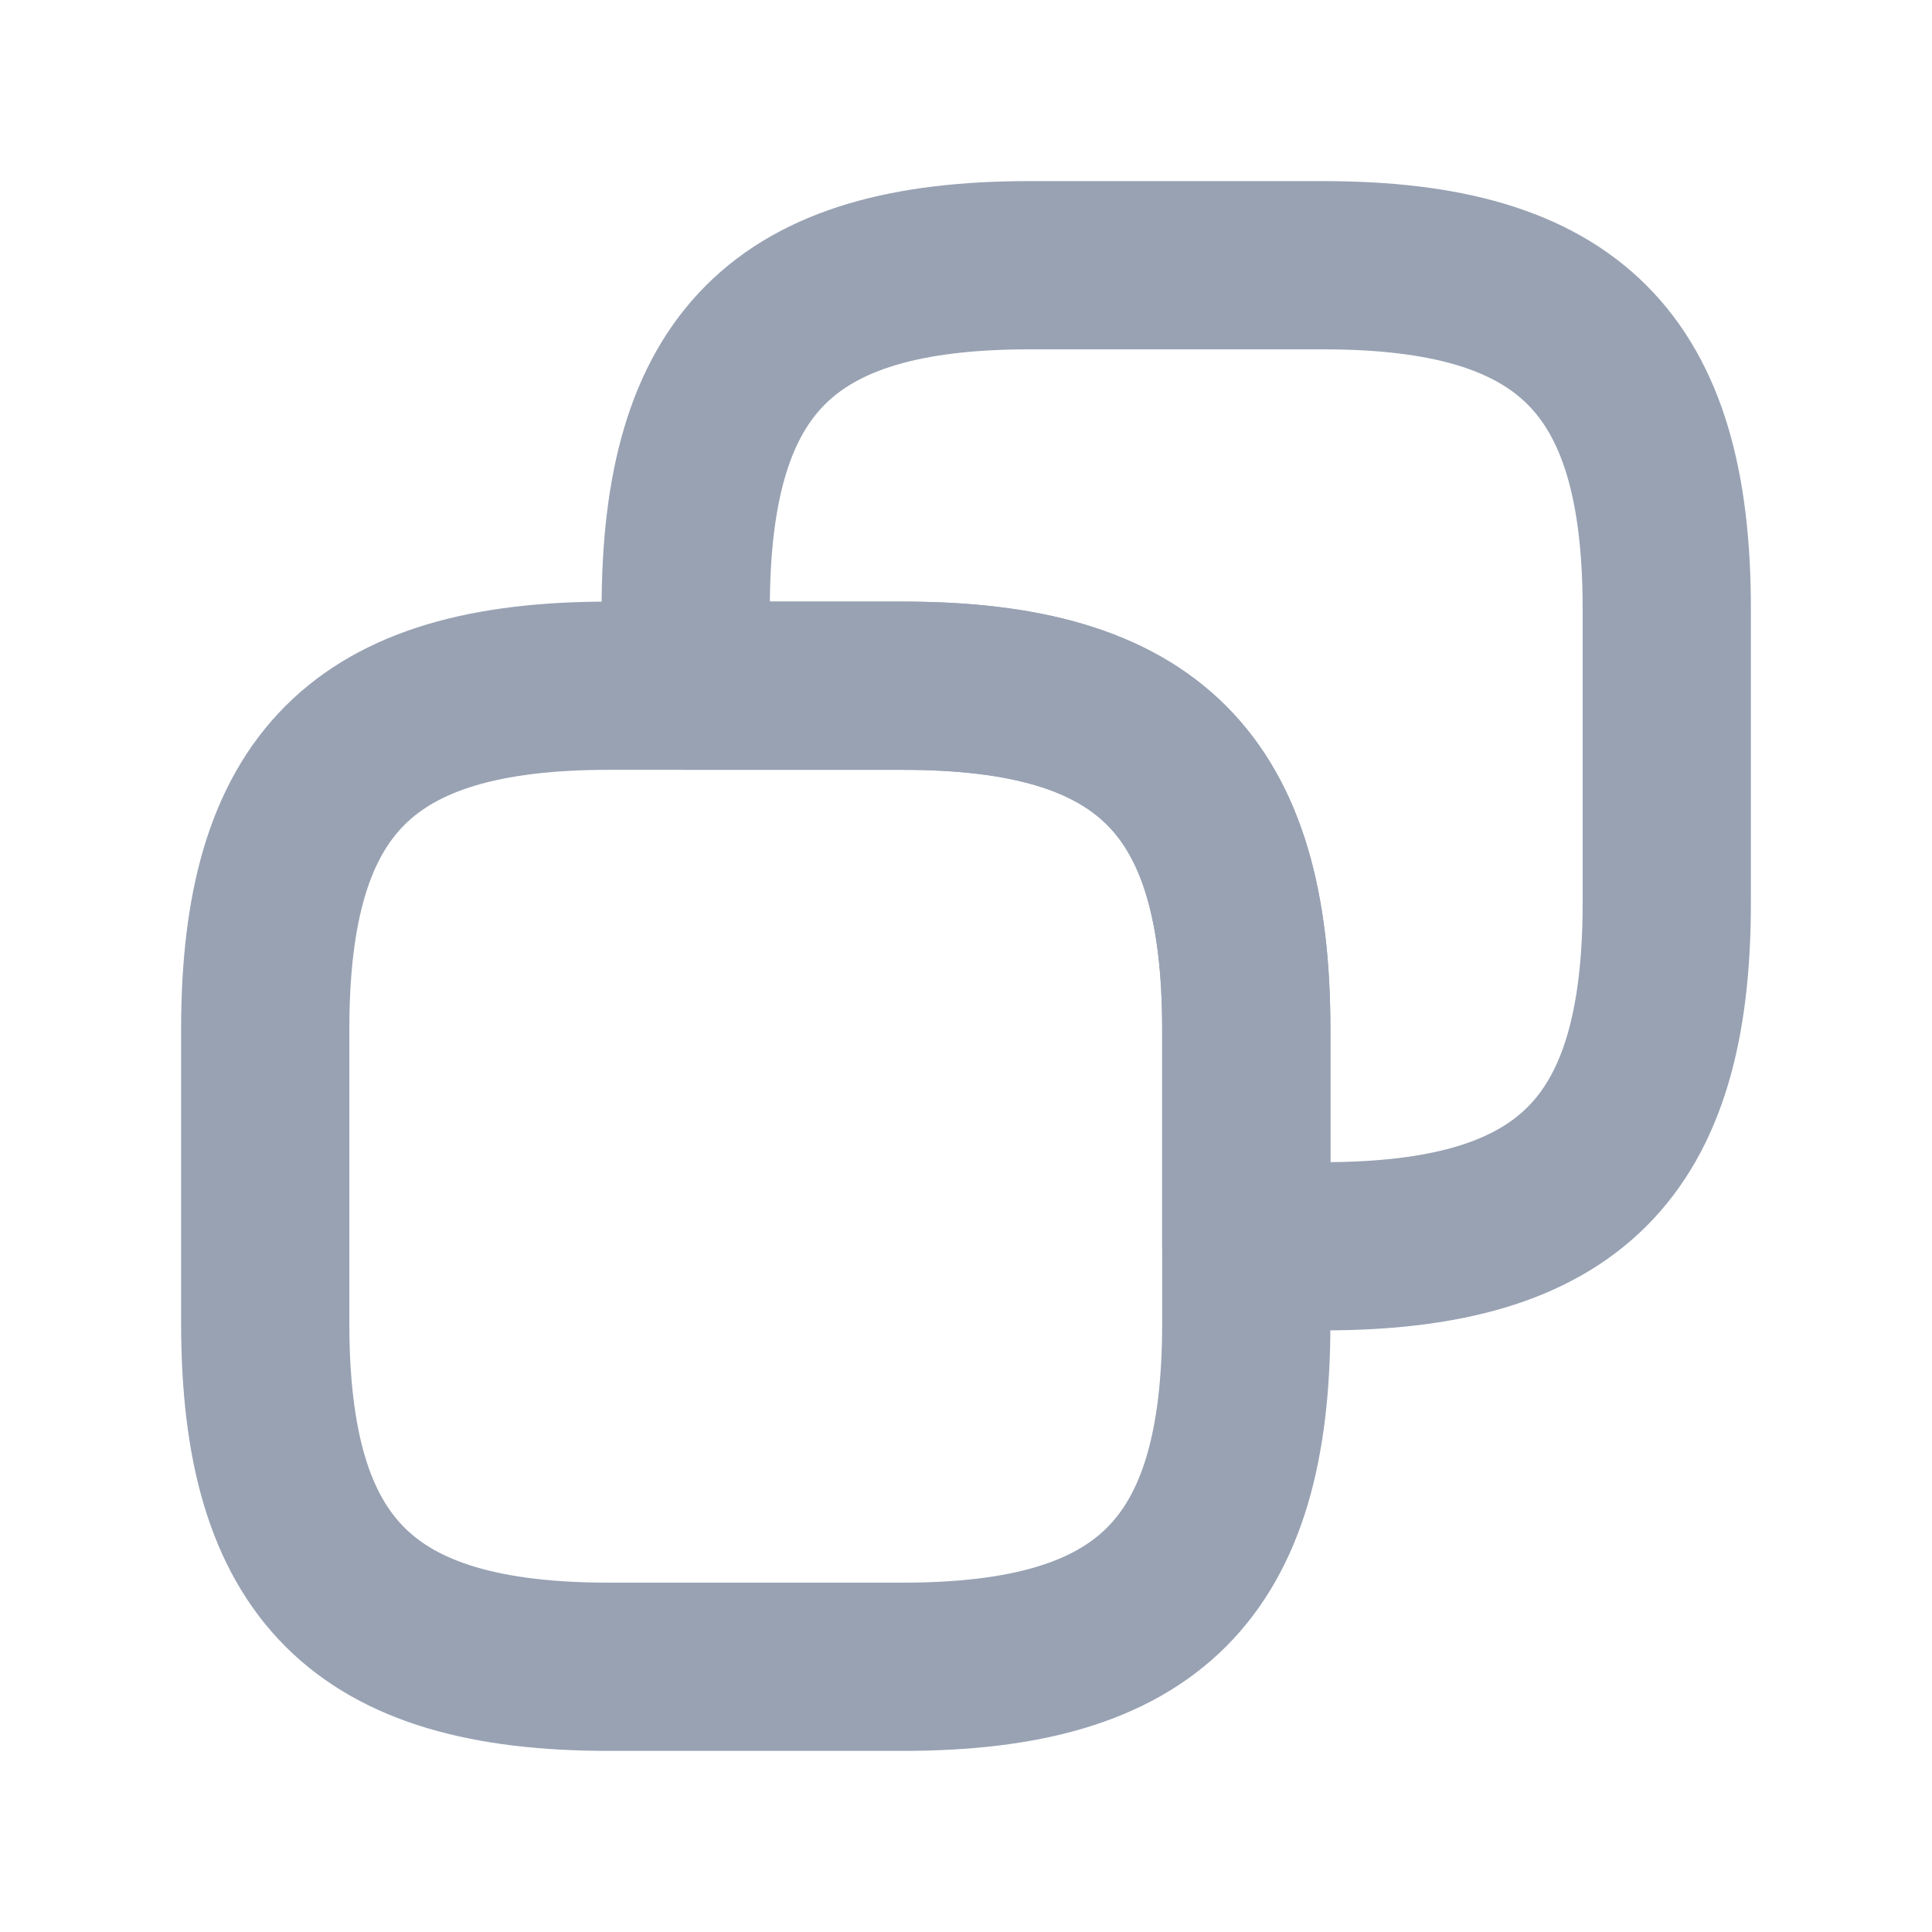
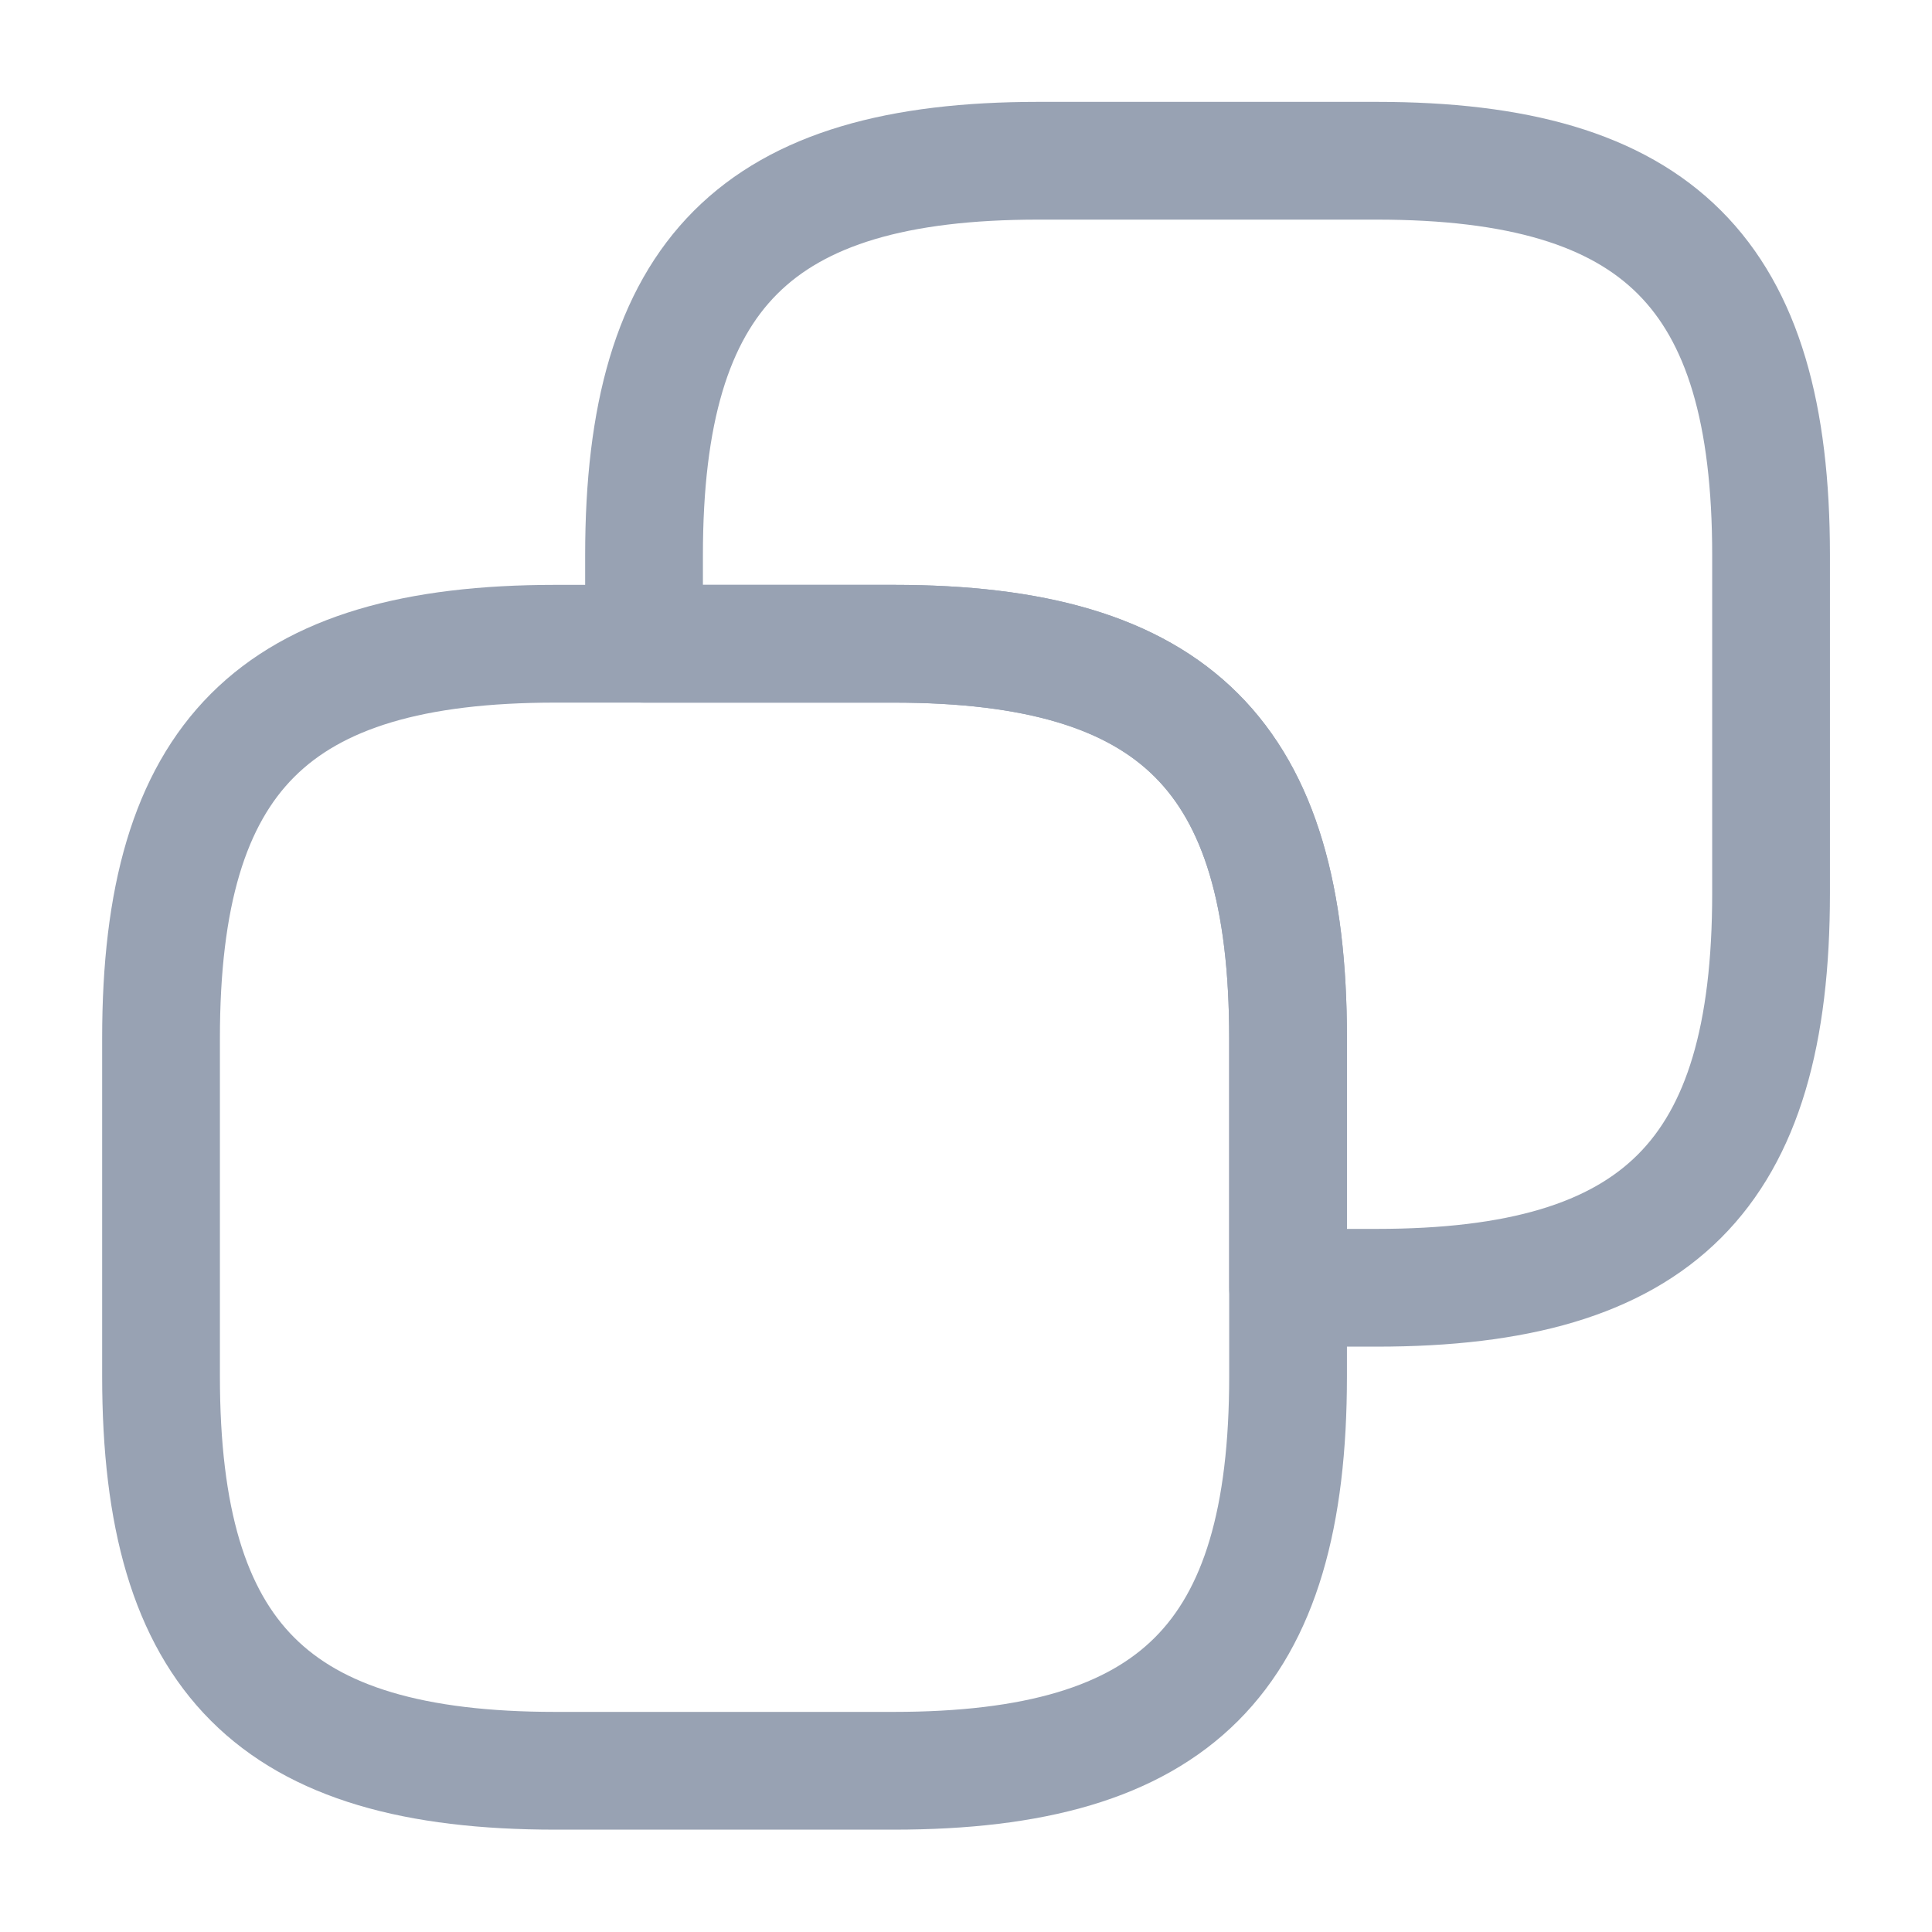
- <svg xmlns="http://www.w3.org/2000/svg" width="14" height="14" viewBox="0 0 14 14" fill="none">
-   <path d="M9.031 7.457V9.59C9.031 11.367 8.32 12.078 6.543 12.078H4.41C2.633 12.078 1.922 11.367 1.922 9.59V7.457C1.922 5.68 2.633 4.969 4.41 4.969H6.543C8.32 4.969 9.031 5.68 9.031 7.457Z" stroke="#98A2B3" stroke-width="1.219" stroke-linecap="round" stroke-linejoin="round" />
-   <path d="M12.078 4.41V6.543C12.078 8.32 11.367 9.031 9.59 9.031H9.031V7.457C9.031 5.68 8.32 4.969 6.543 4.969H4.969V4.41C4.969 2.633 5.68 1.922 7.457 1.922H9.59C11.367 1.922 12.078 2.633 12.078 4.41Z" stroke="#98A2B3" stroke-width="1.219" stroke-linecap="round" stroke-linejoin="round" />
+ <svg xmlns="http://www.w3.org/2000/svg" width="20" height="20" viewBox="0 0 20 20" fill="none">
+   <path d="M13.334 10.747V14.247C13.334 17.164 12.167 18.331 9.25 18.331H5.75C2.834 18.331 1.667 17.164 1.667 14.247V10.747C1.667 7.831 2.834 6.664 5.75 6.664H9.25C12.167 6.664 13.334 7.831 13.334 10.747Z" stroke="#98A2B3" stroke-width="1.219" stroke-linecap="round" stroke-linejoin="round" />
+   <path d="M18.334 5.747V9.247C18.334 12.164 17.167 13.331 14.25 13.331H13.334V10.747C13.334 7.831 12.167 6.664 9.25 6.664H6.667V5.747C6.667 2.831 7.834 1.664 10.75 1.664H14.25C17.167 1.664 18.334 2.831 18.334 5.747Z" stroke="#98A2B3" stroke-width="1.219" stroke-linecap="round" stroke-linejoin="round" />
</svg>
